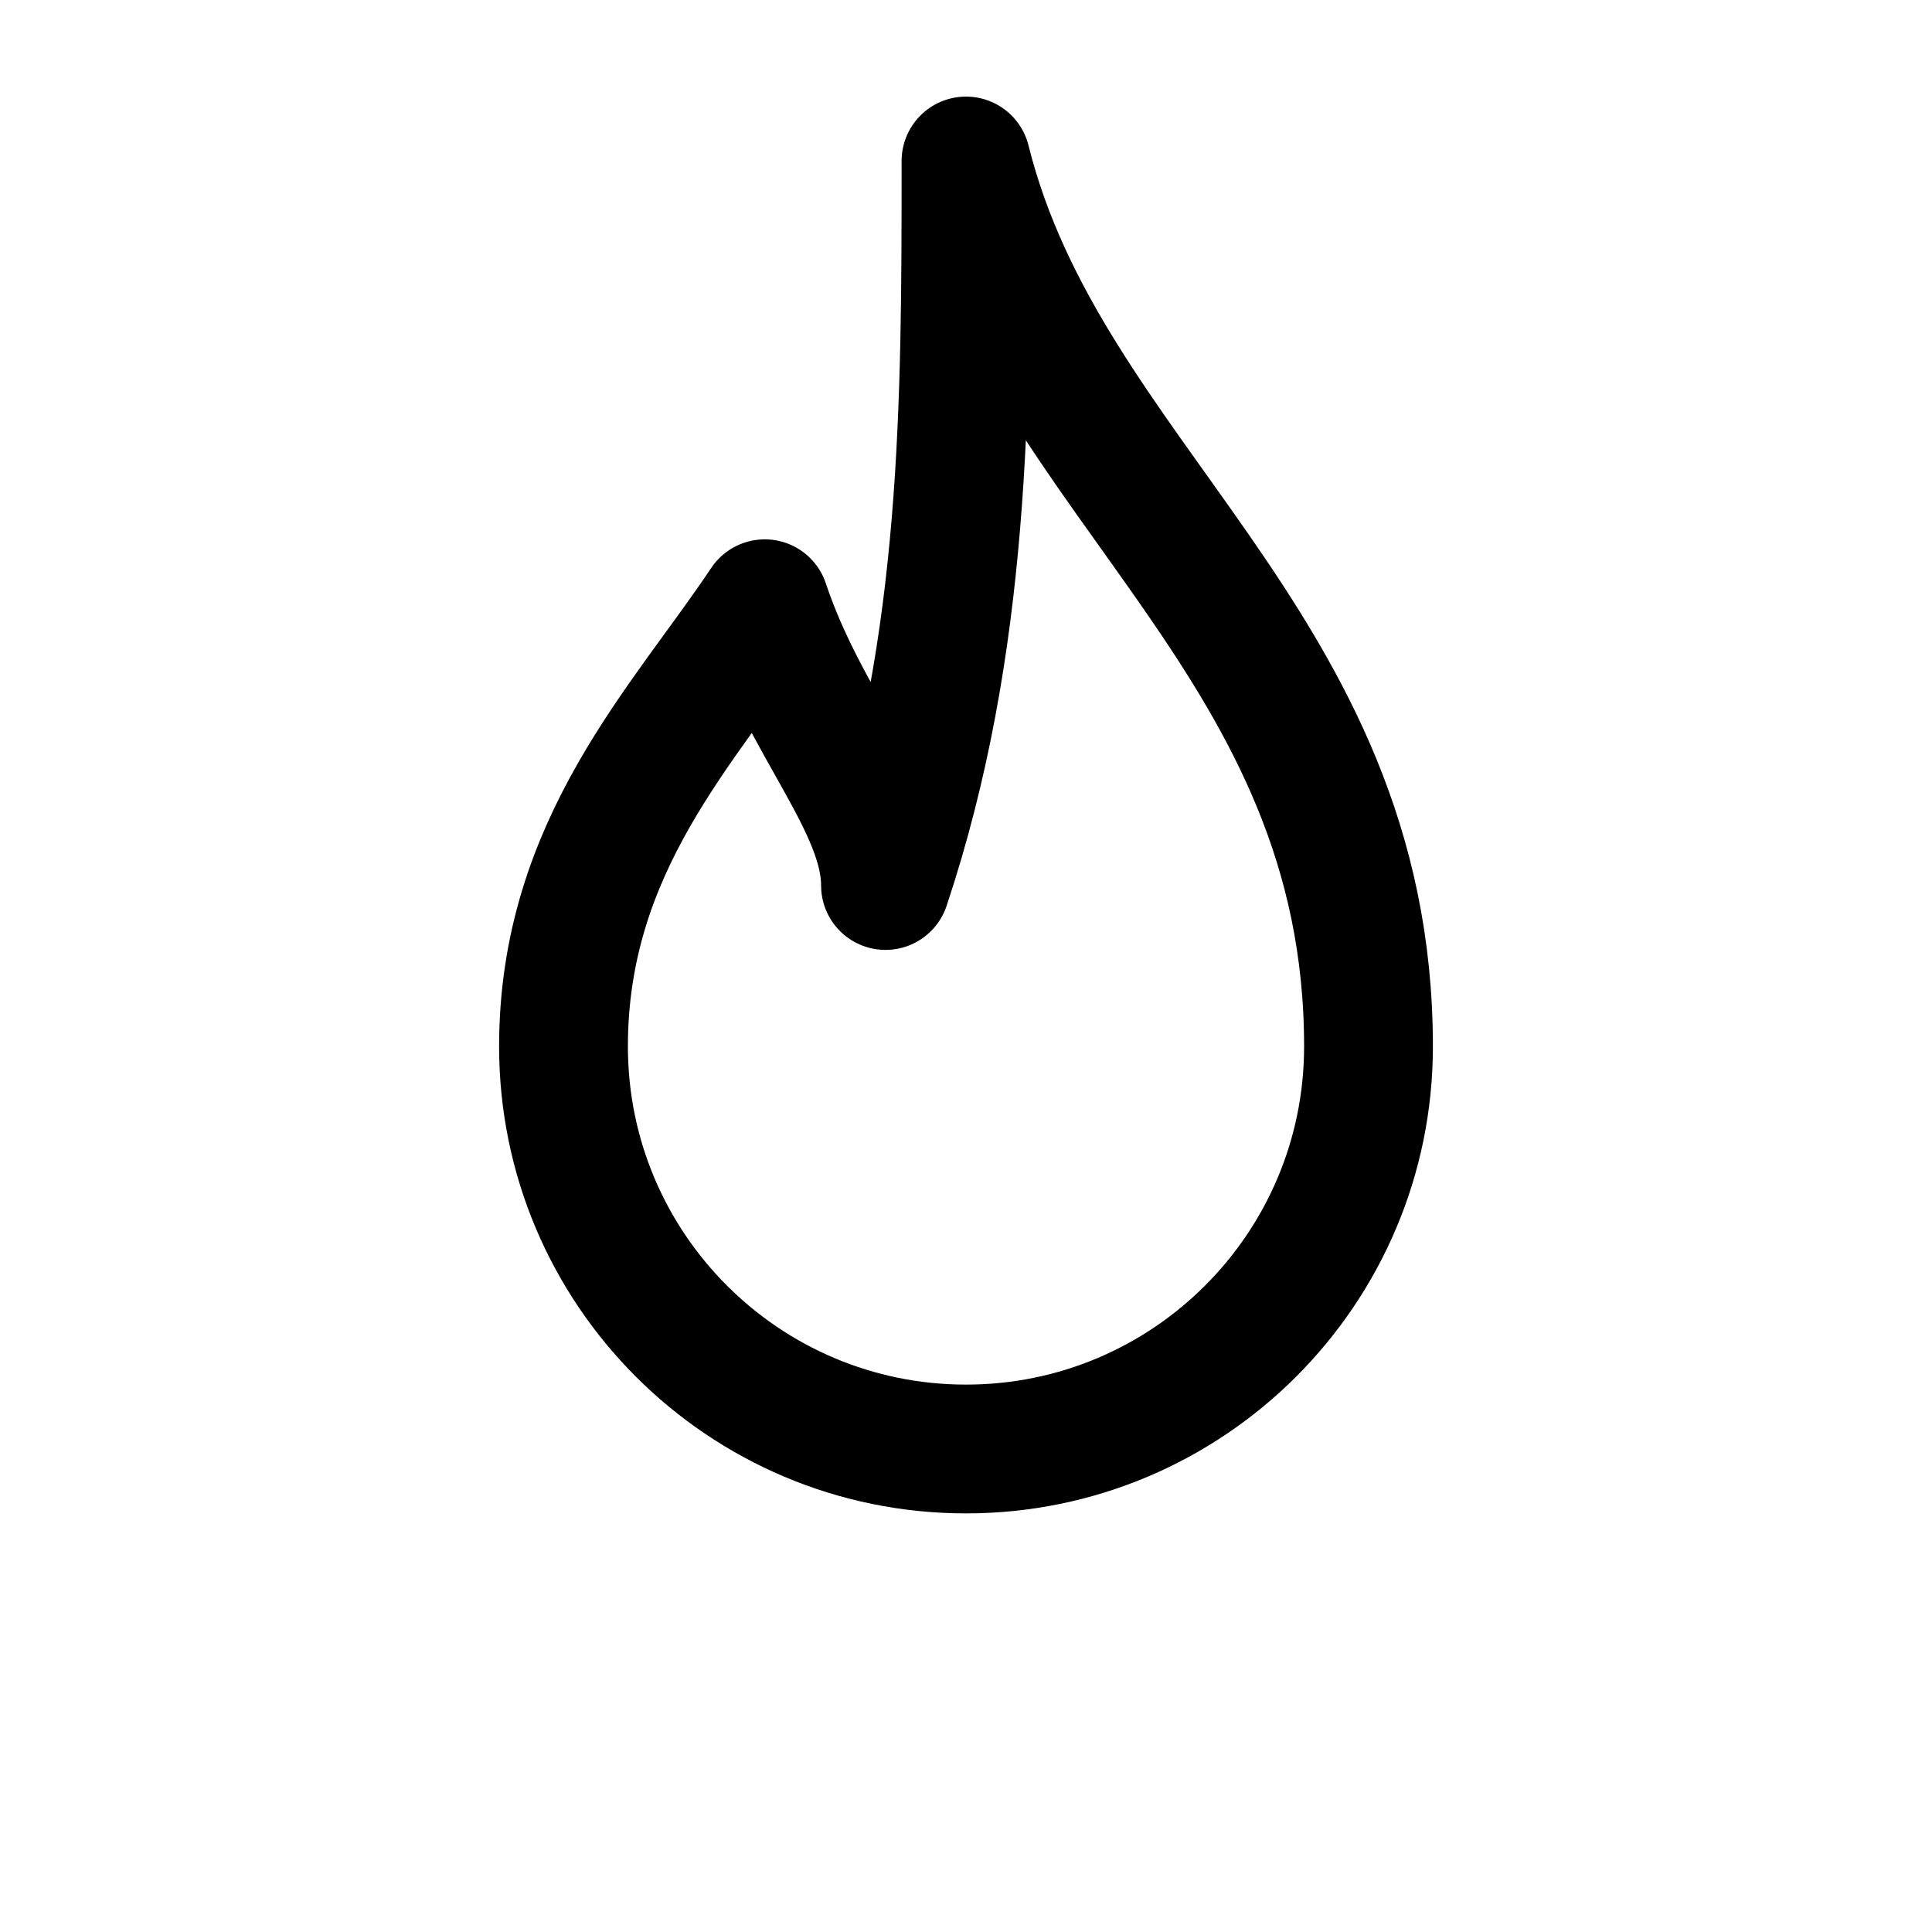
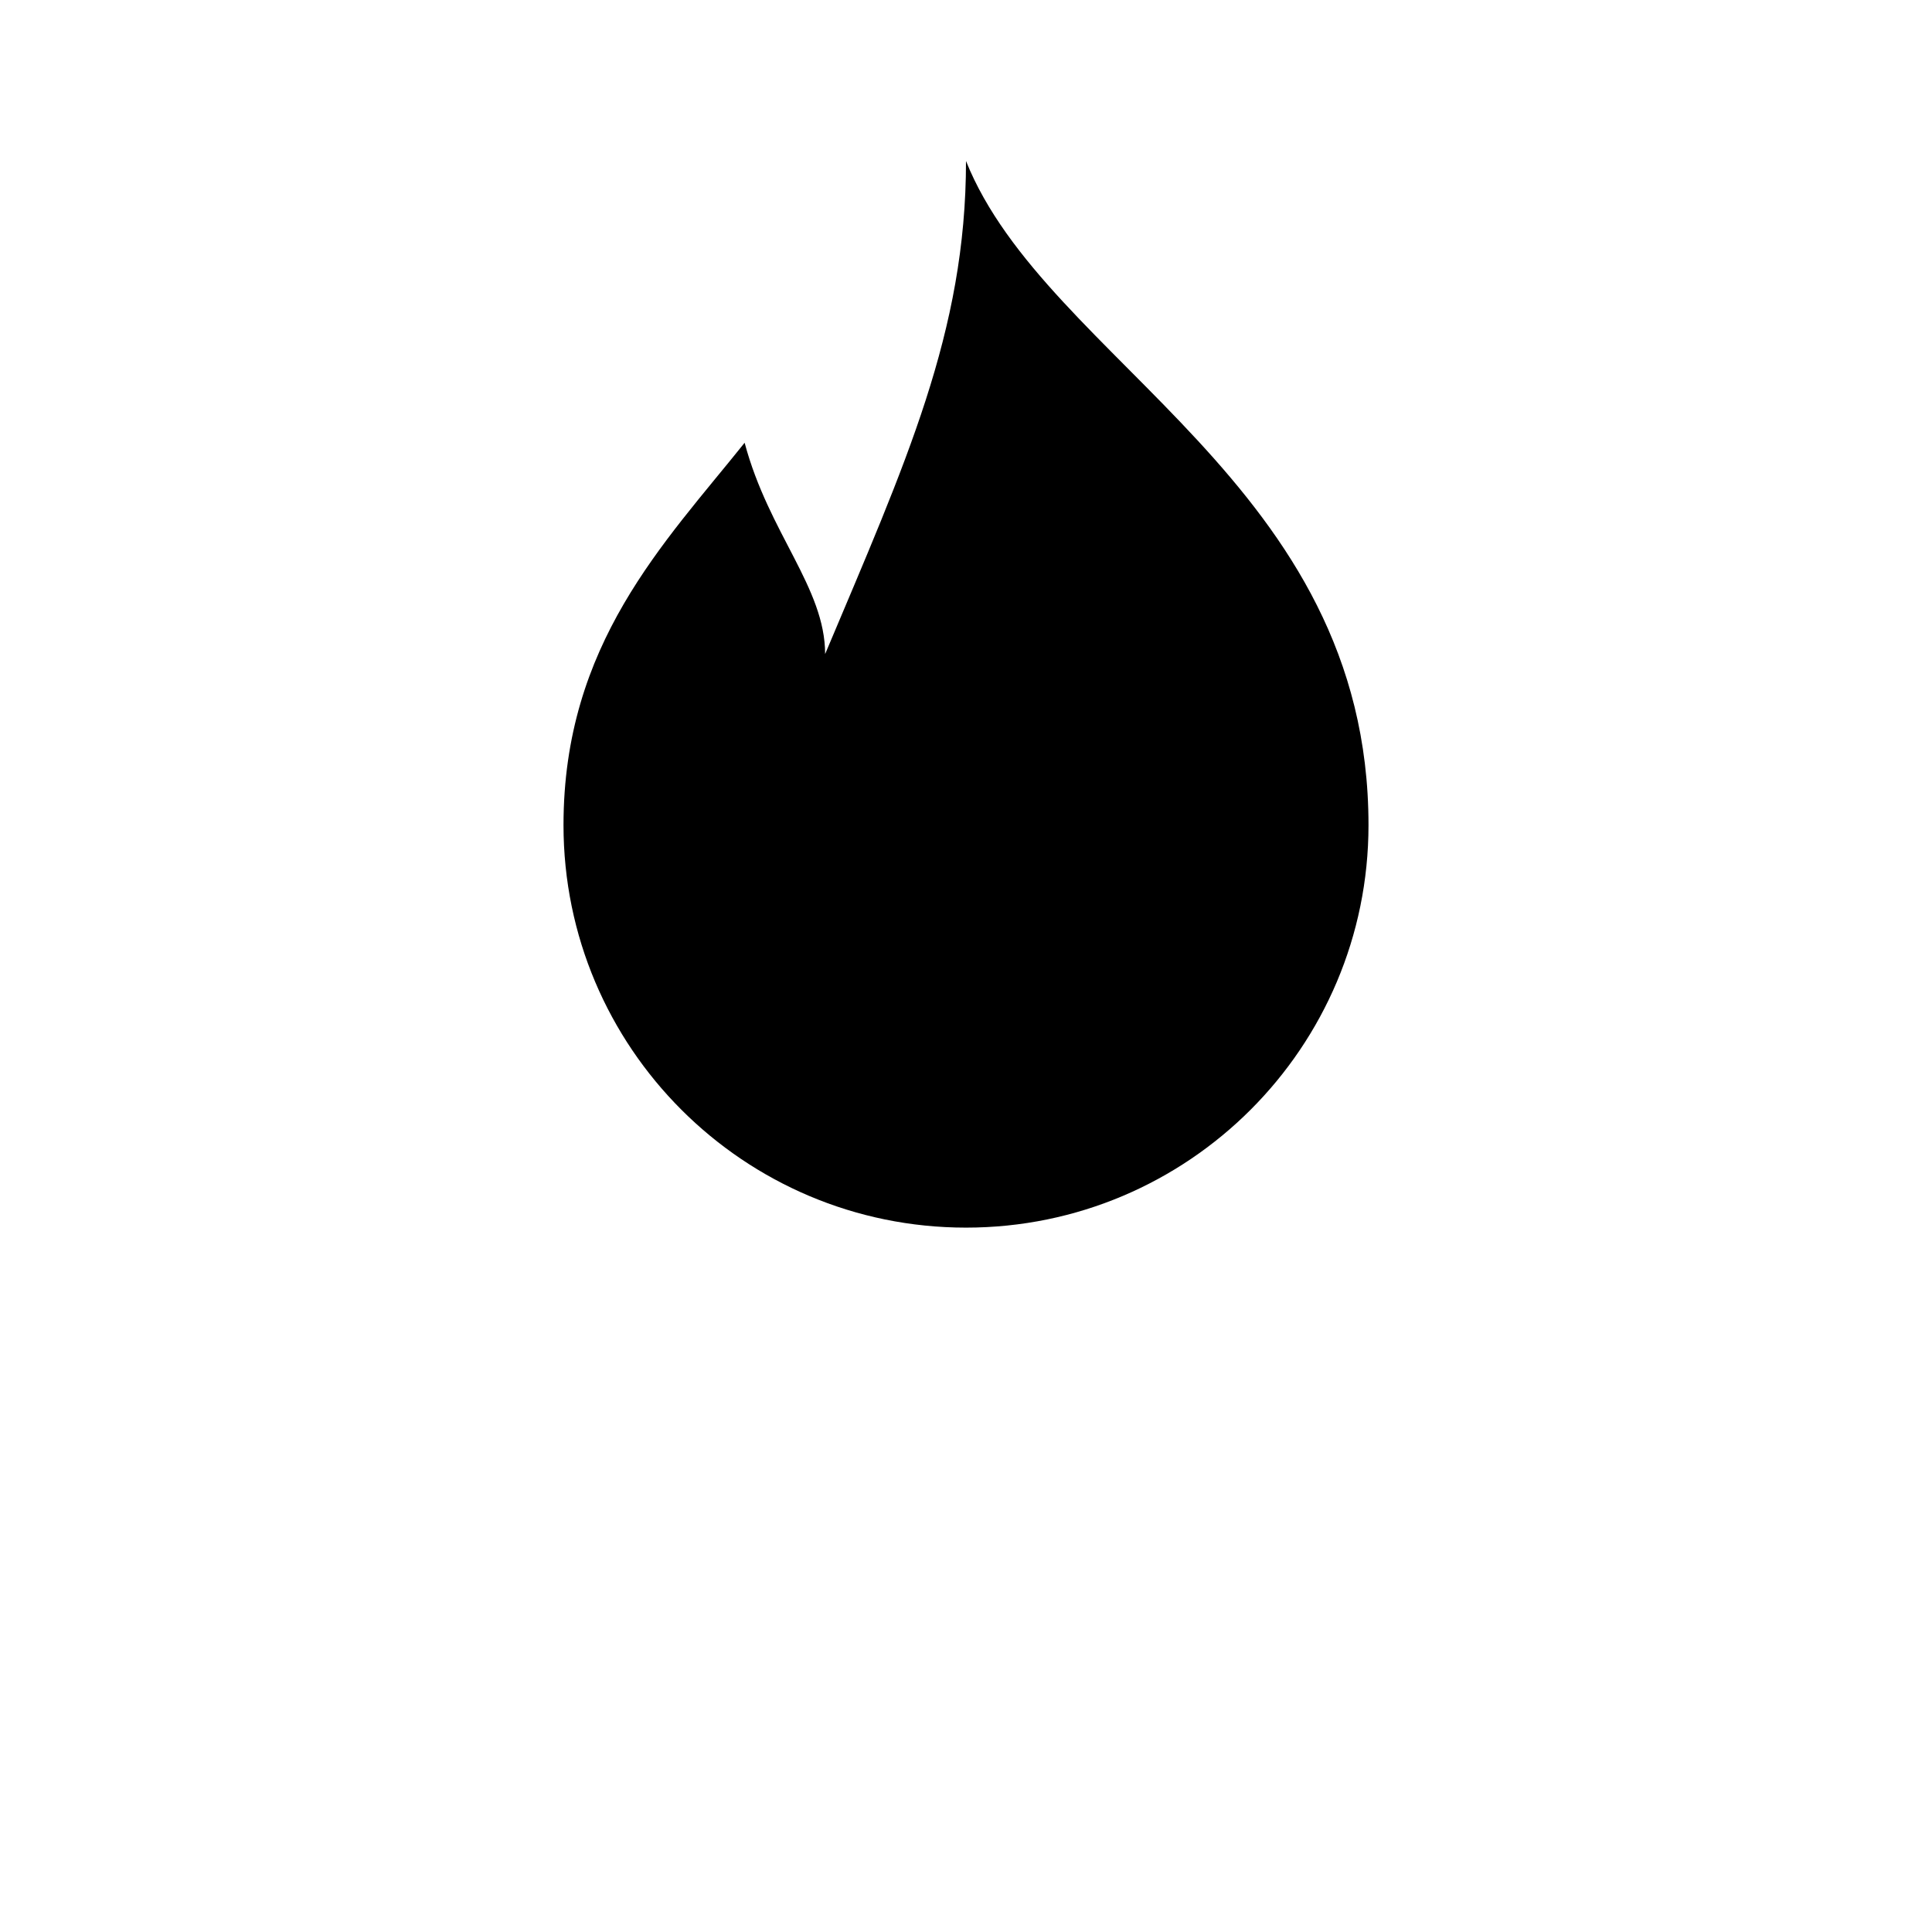
- <svg xmlns="http://www.w3.org/2000/svg" viewBox="0 0 24 24">
-   <path d="M12 2c1 4 5 6 5 11a5 5 0 0 1-10 0c0-2.5 1.5-4 2.5-5.5C10 9 11 10 11 11c1-3 1-6 1-9z" fill="none" stroke="#000" stroke-width="1.6" stroke-linejoin="round" />
+ <svg xmlns="http://www.w3.org/2000/svg" width="960" height="960" viewBox="0 0 960 960">
+   <path d="M480 80c40 100 200 160 200 330a200 200 0 0 1-400 0c0-90 50-140 90-190 12 45 40 72 40 105 40-95 70-160 70-245z" />
</svg>
